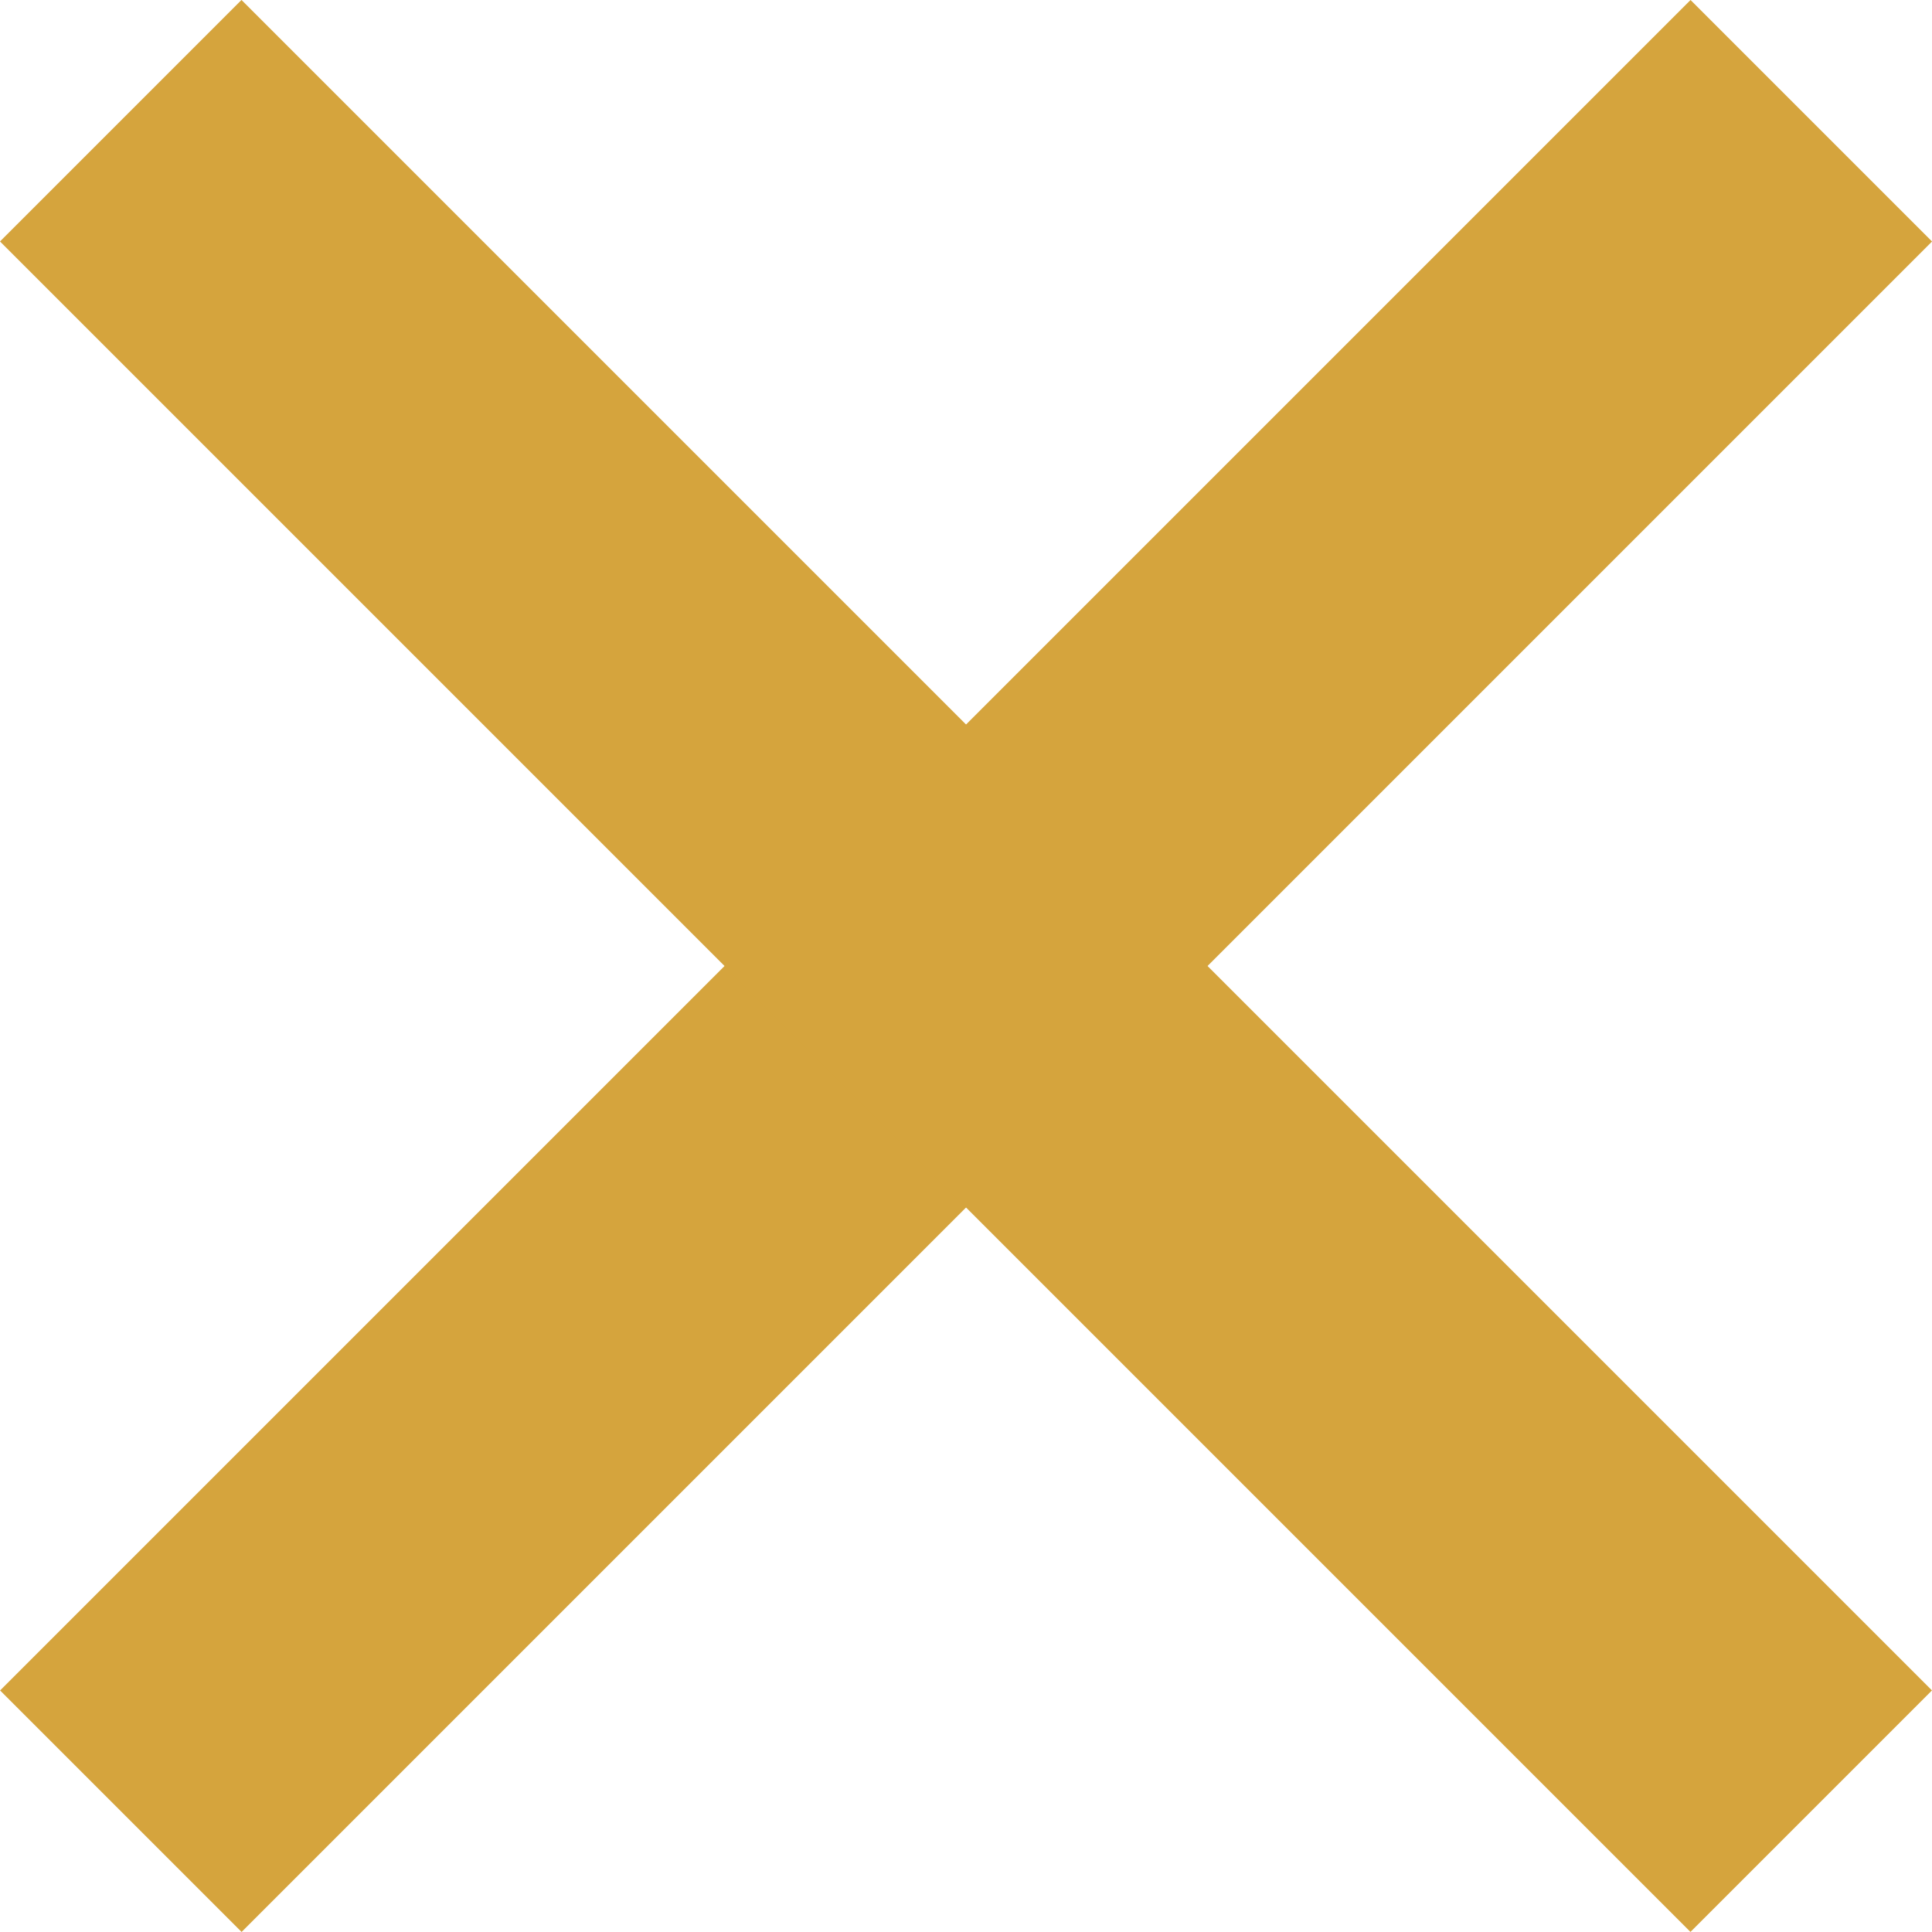
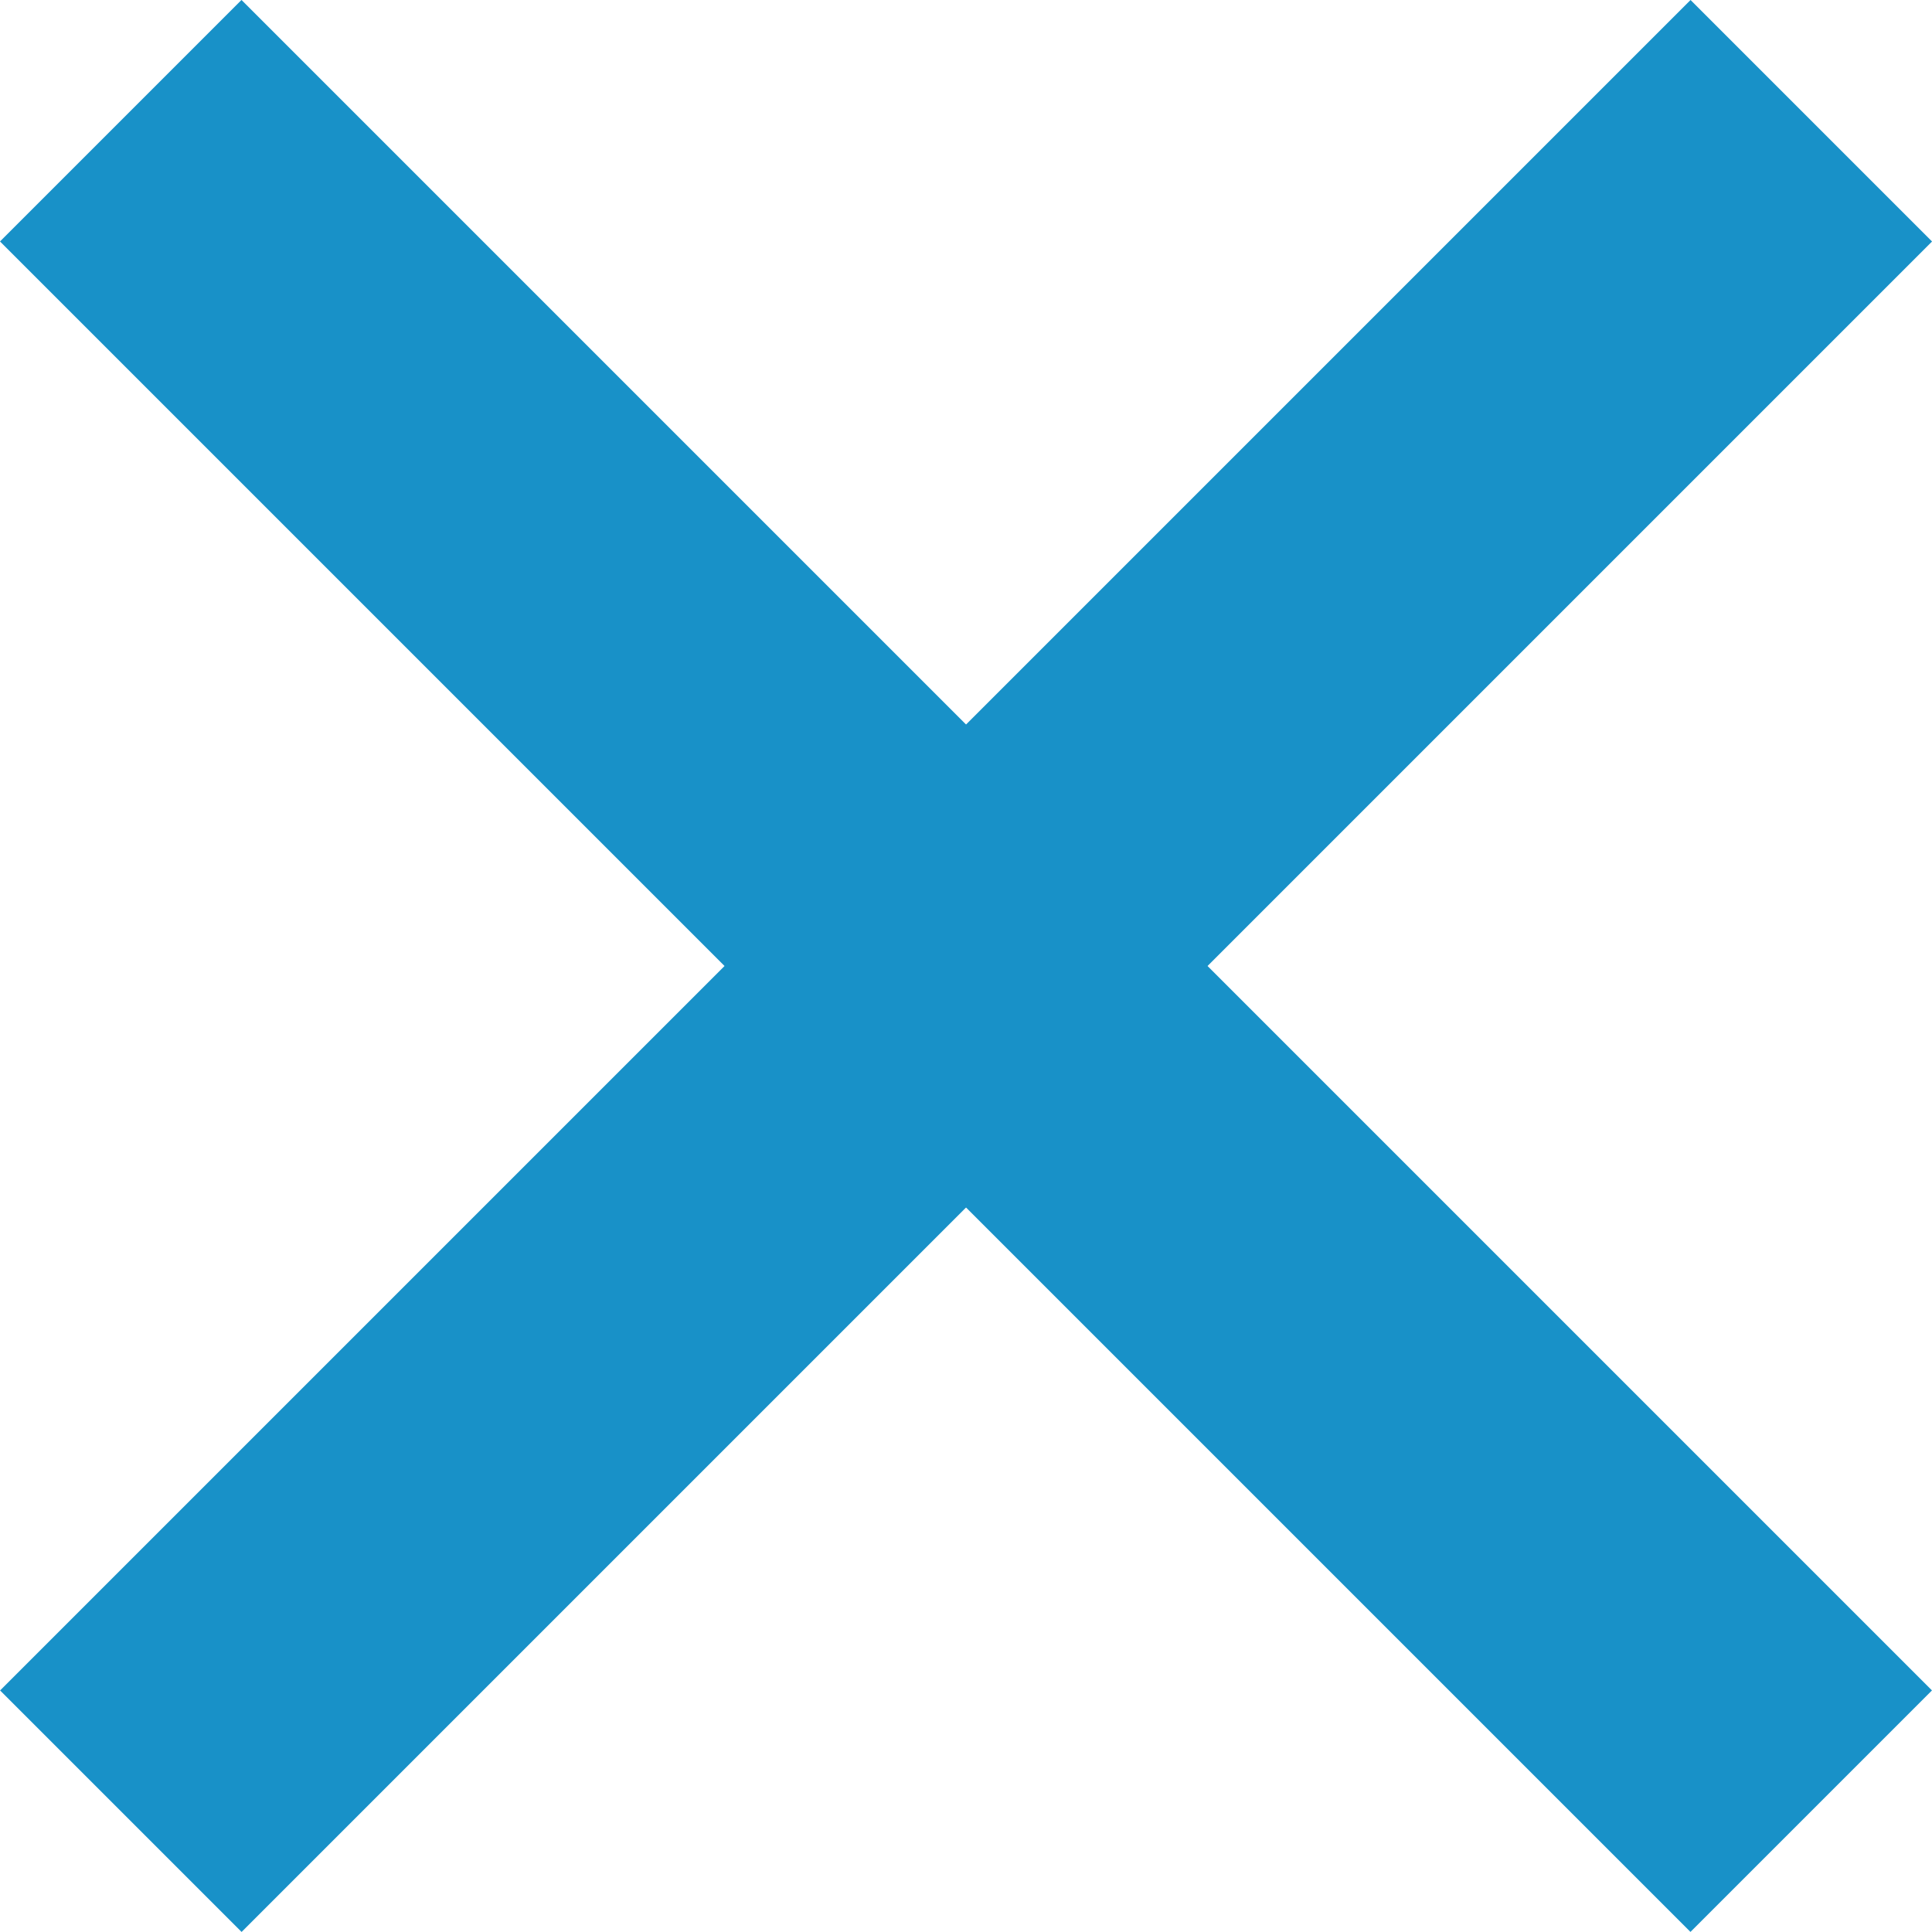
<svg xmlns="http://www.w3.org/2000/svg" width="11.314" height="11.314" viewBox="0 0 11.314 11.314">
  <defs>
-     <style>.a{fill:#d5a43d;}</style>
+     <style>.a{fill:#1891c8;}</style>
  </defs>
  <g transform="translate(-1048.343 -533.343)">
    <rect class="a" width="2" height="14" transform="translate(1058.243 533.343) rotate(45)" />
    <rect class="a" width="2" height="14" transform="translate(1048.343 534.757) rotate(-45)" />
  </g>
</svg>
